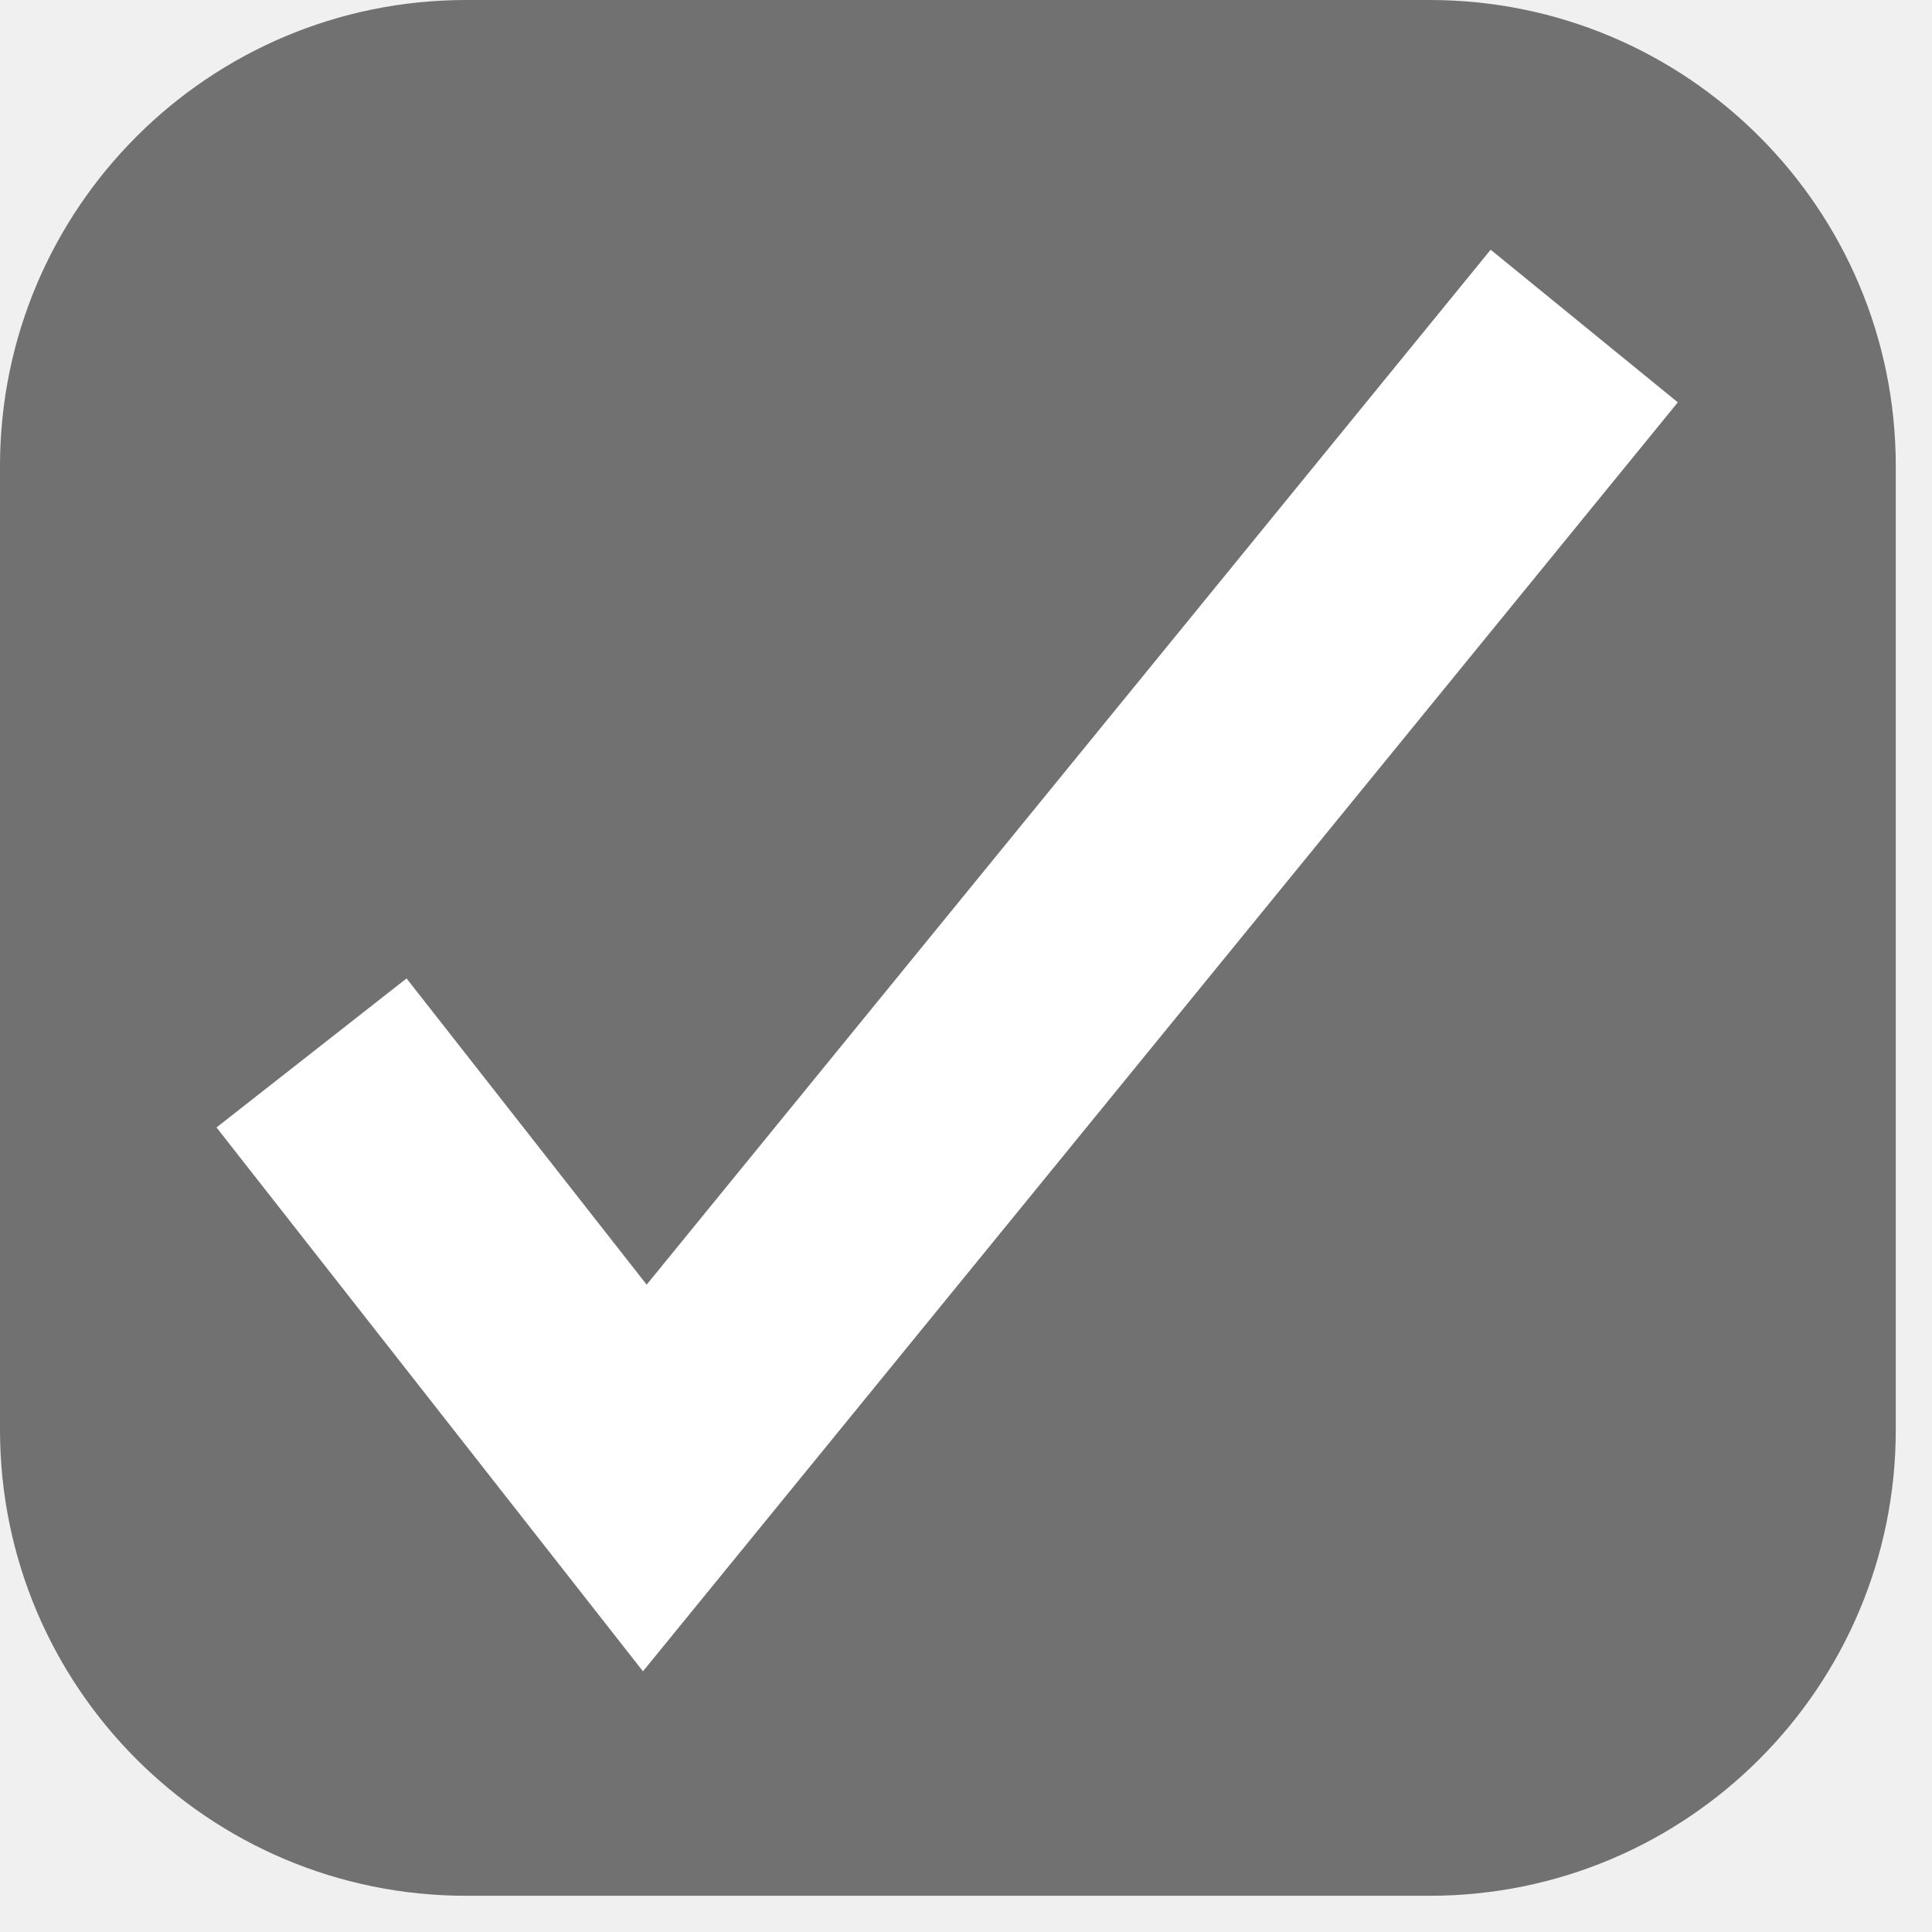
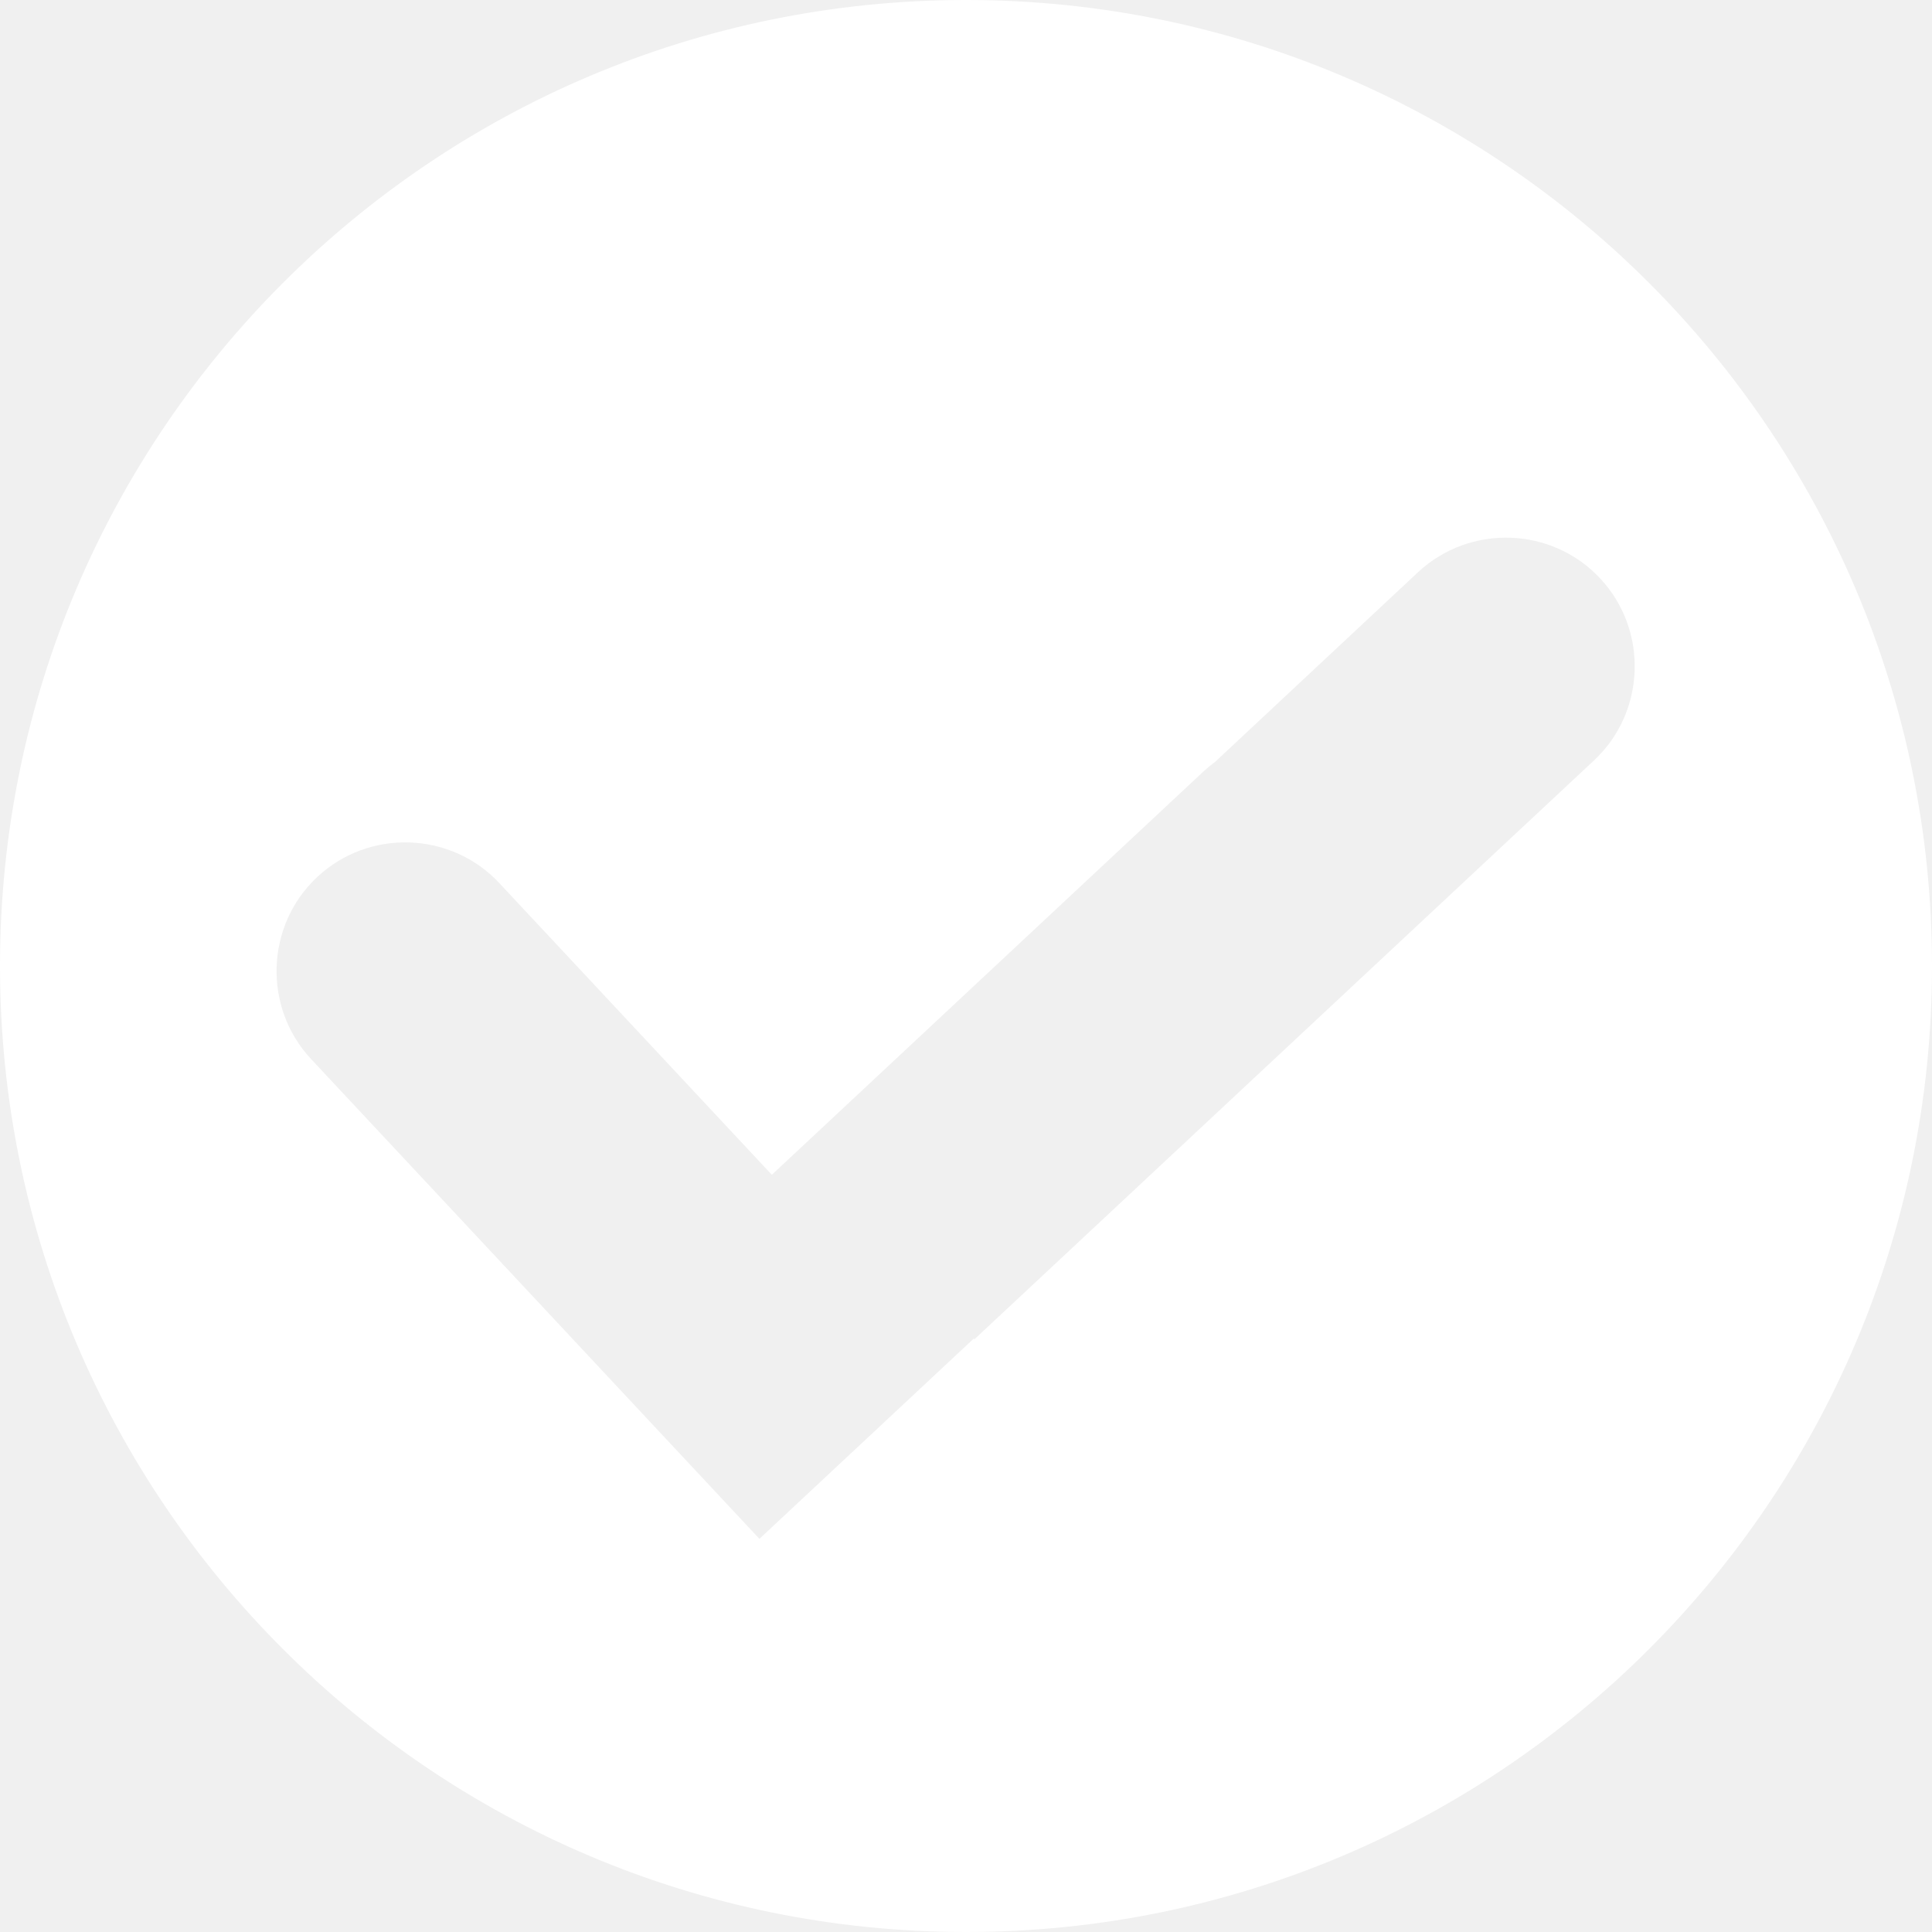
- <svg xmlns="http://www.w3.org/2000/svg" width="8" height="8" viewBox="0 0 8 8" fill="none">
-   <g clip-path="url(#clip0_803_24764)">
-     <path d="M5.92 0H1.93C0.864 0 0 0.864 0 1.93V5.92C0 6.986 0.864 7.85 1.93 7.85H5.92C6.986 7.85 7.85 6.986 7.85 5.92V1.93C7.85 0.864 6.986 0 5.92 0Z" fill="#727171" />
-     <path d="M1.29 4.36L2.67 6.12L6.56 1.35" stroke="white" stroke-miterlimit="10" />
+ <svg xmlns="http://www.w3.org/2000/svg" width="14" height="14" viewBox="0 0 14 14" fill="none">
+   <g clip-path="url(#clip0_1550_13730)">
+     <path fill-rule="evenodd" clip-rule="evenodd" d="M14 7C14 10.866 10.866 14 7 14C3.134 14 0 10.866 0 7C0 3.134 3.134 0 7 0C10.866 0 14 3.134 14 7ZM2.254 7.674L5.503 11.151L7.056 9.7L7.061 9.705L11.551 5.51C11.926 5.16 11.946 4.566 11.595 4.191C11.245 3.816 10.652 3.796 10.276 4.146L8.806 5.52C8.776 5.542 8.747 5.566 8.719 5.592L5.593 8.513L3.618 6.399C3.268 6.024 2.674 6.004 2.299 6.355C1.924 6.705 1.904 7.299 2.254 7.674Z" fill="white" />
  </g>
  <defs>
-     <clipPath id="clip0_803_24764">
-       <rect width="7.85" height="7.85" fill="white" />
+     <clipPath id="clip0_1550_13730">
+       <rect width="14" height="14" fill="white" />
    </clipPath>
  </defs>
</svg>
